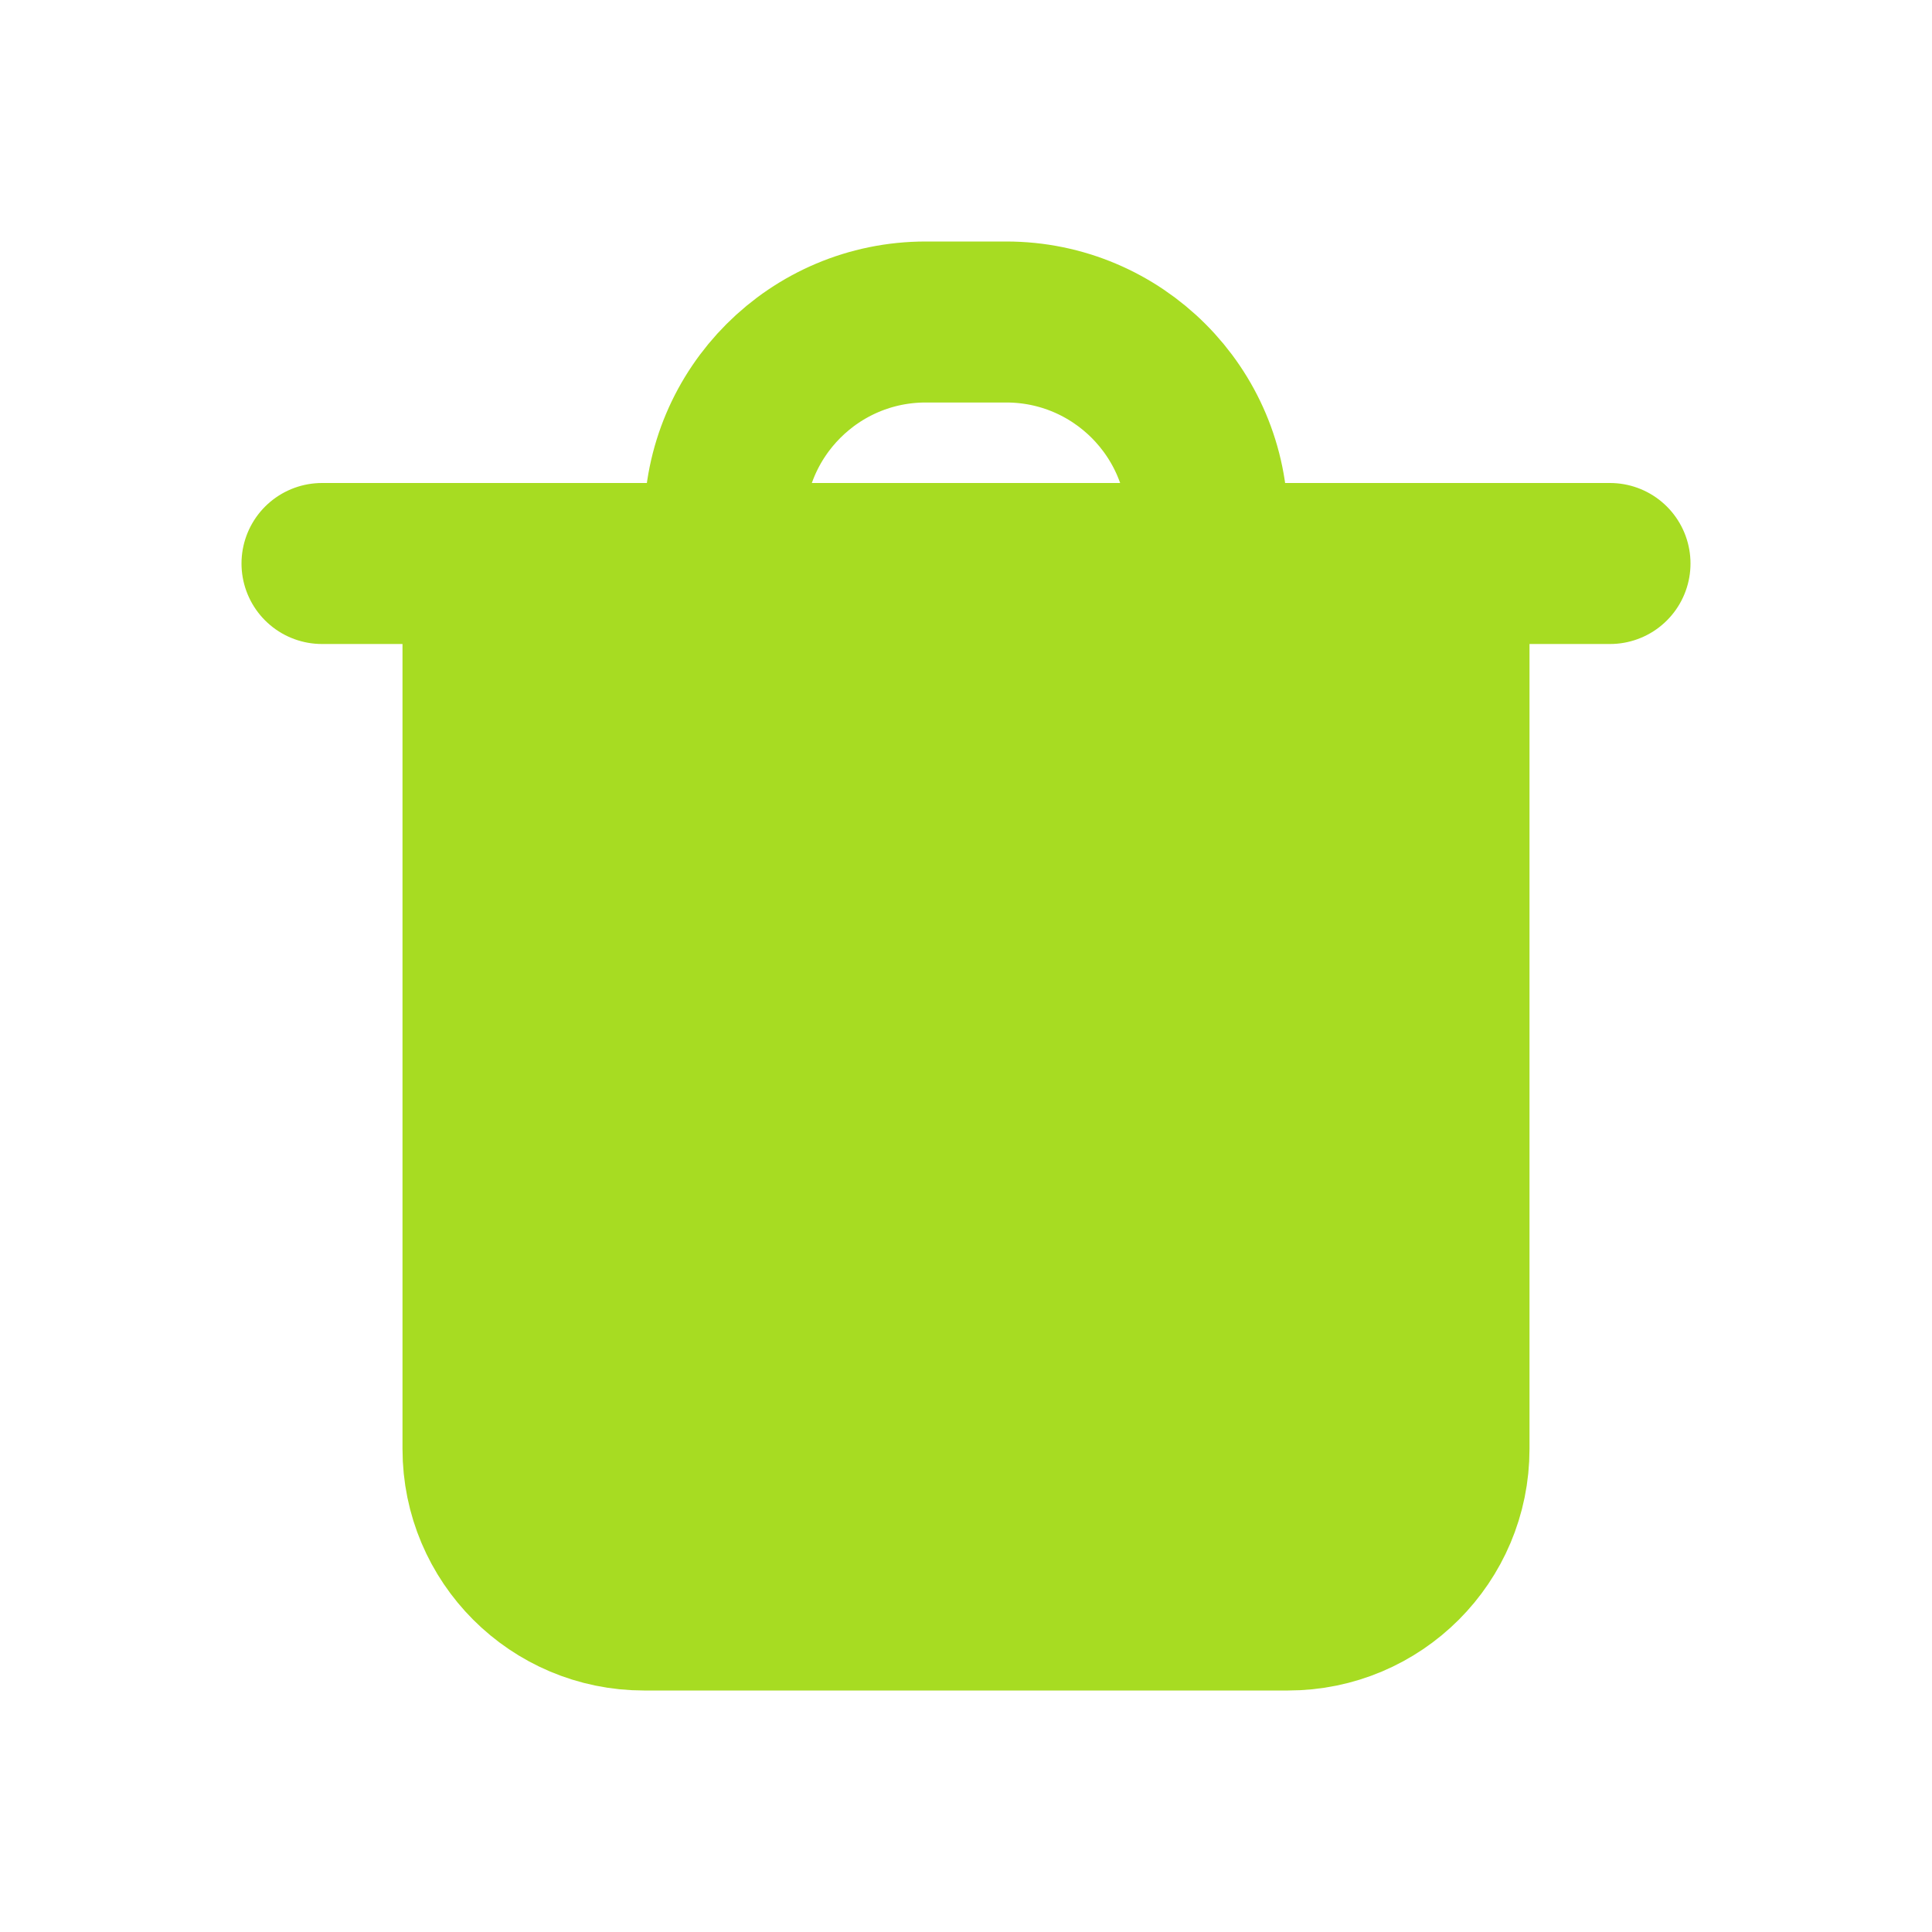
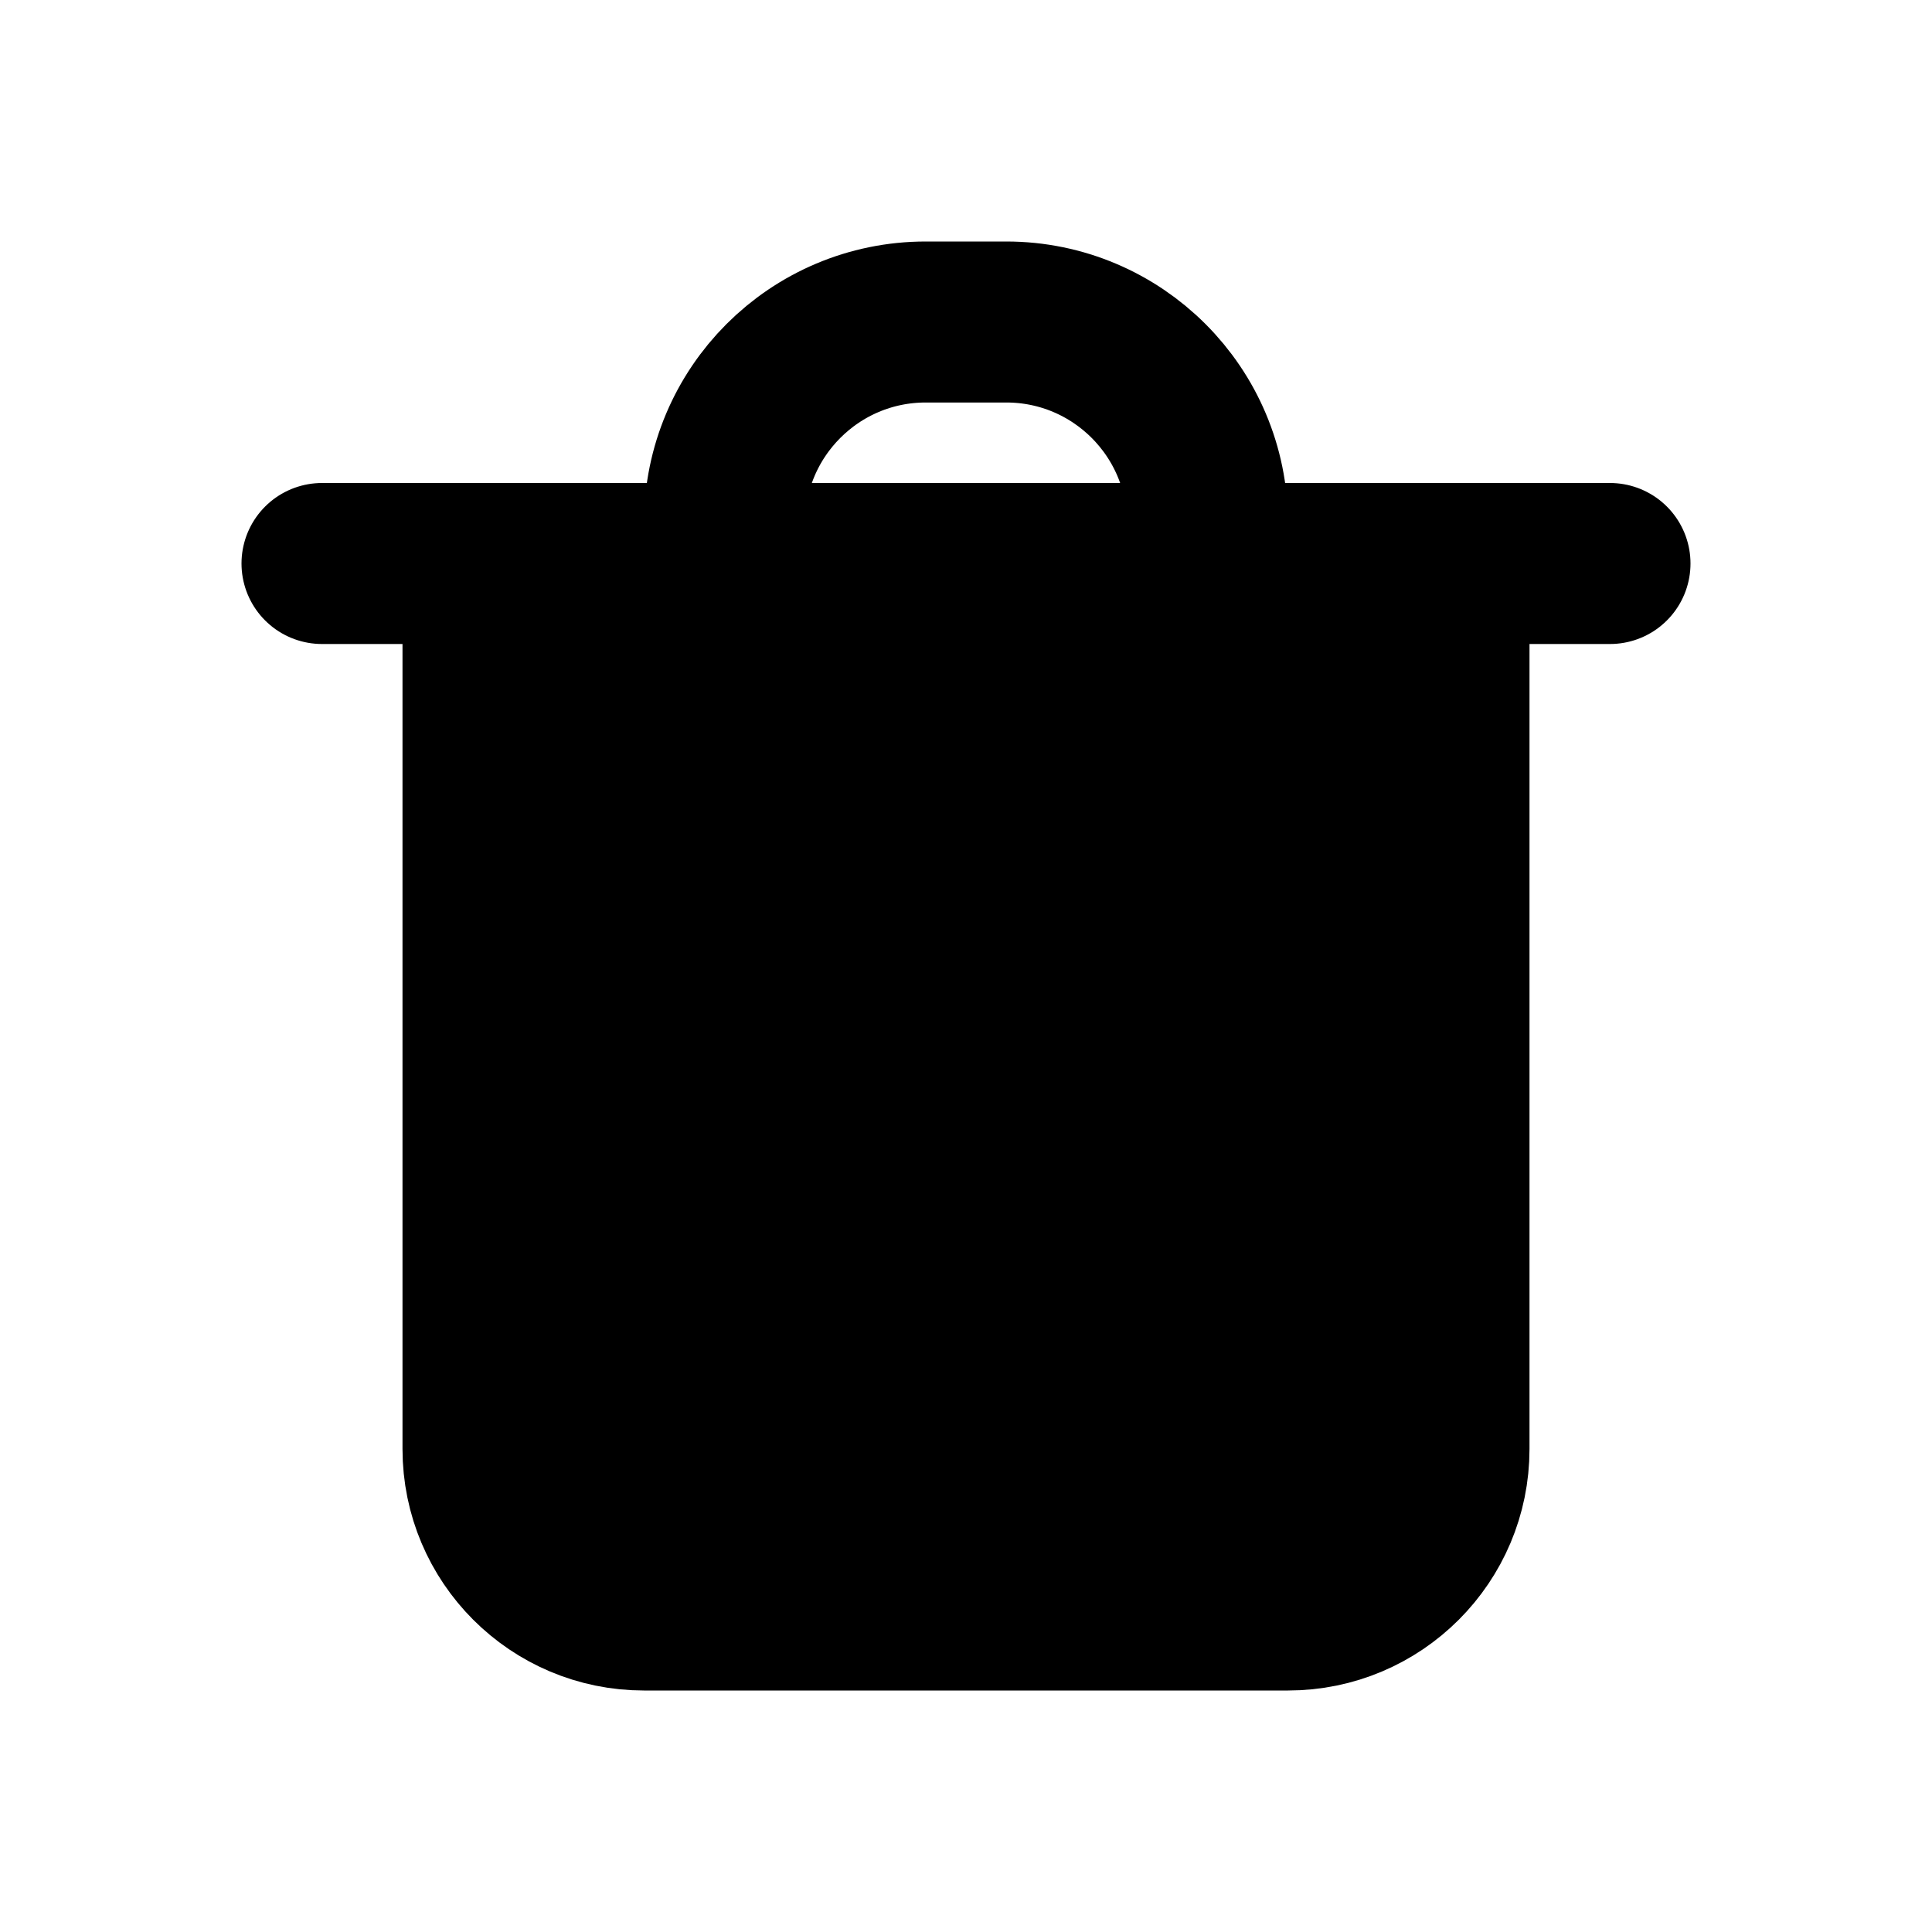
<svg xmlns="http://www.w3.org/2000/svg" width="128" height="128" viewBox="0 0 24 24">
  <g fill="none">
-     <path fill="#A7DC22" d="M9 7h9v11a2 2 0 0 1-2 2H8a2 2 0 0 1-2-2V7z" />
-     <path stroke="#A7DC22" stroke-linecap="round" stroke-linejoin="round" stroke-width="2" d="M20 7h-2M4 7h2m0 0h12M6 7v11a2 2 0 0 0 2 2h8a2 2 0 0 0 2-2V7m-9-.5A2.5 2.5 0 0 1 11.5 4h1A2.5 2.5 0 0 1 15 6.5v0" />
+     <path fill="currentColor" d="M9 7h9v11a2 2 0 0 1-2 2H8a2 2 0 0 1-2-2V7z" />
+     <path stroke="currentColor" stroke-linecap="round" stroke-linejoin="round" stroke-width="2" d="M20 7h-2M4 7h2m0 0h12M6 7v11a2 2 0 0 0 2 2h8a2 2 0 0 0 2-2V7m-9-.5A2.5 2.5 0 0 1 11.5 4h1A2.5 2.5 0 0 1 15 6.5v0" />
  </g>
</svg>
